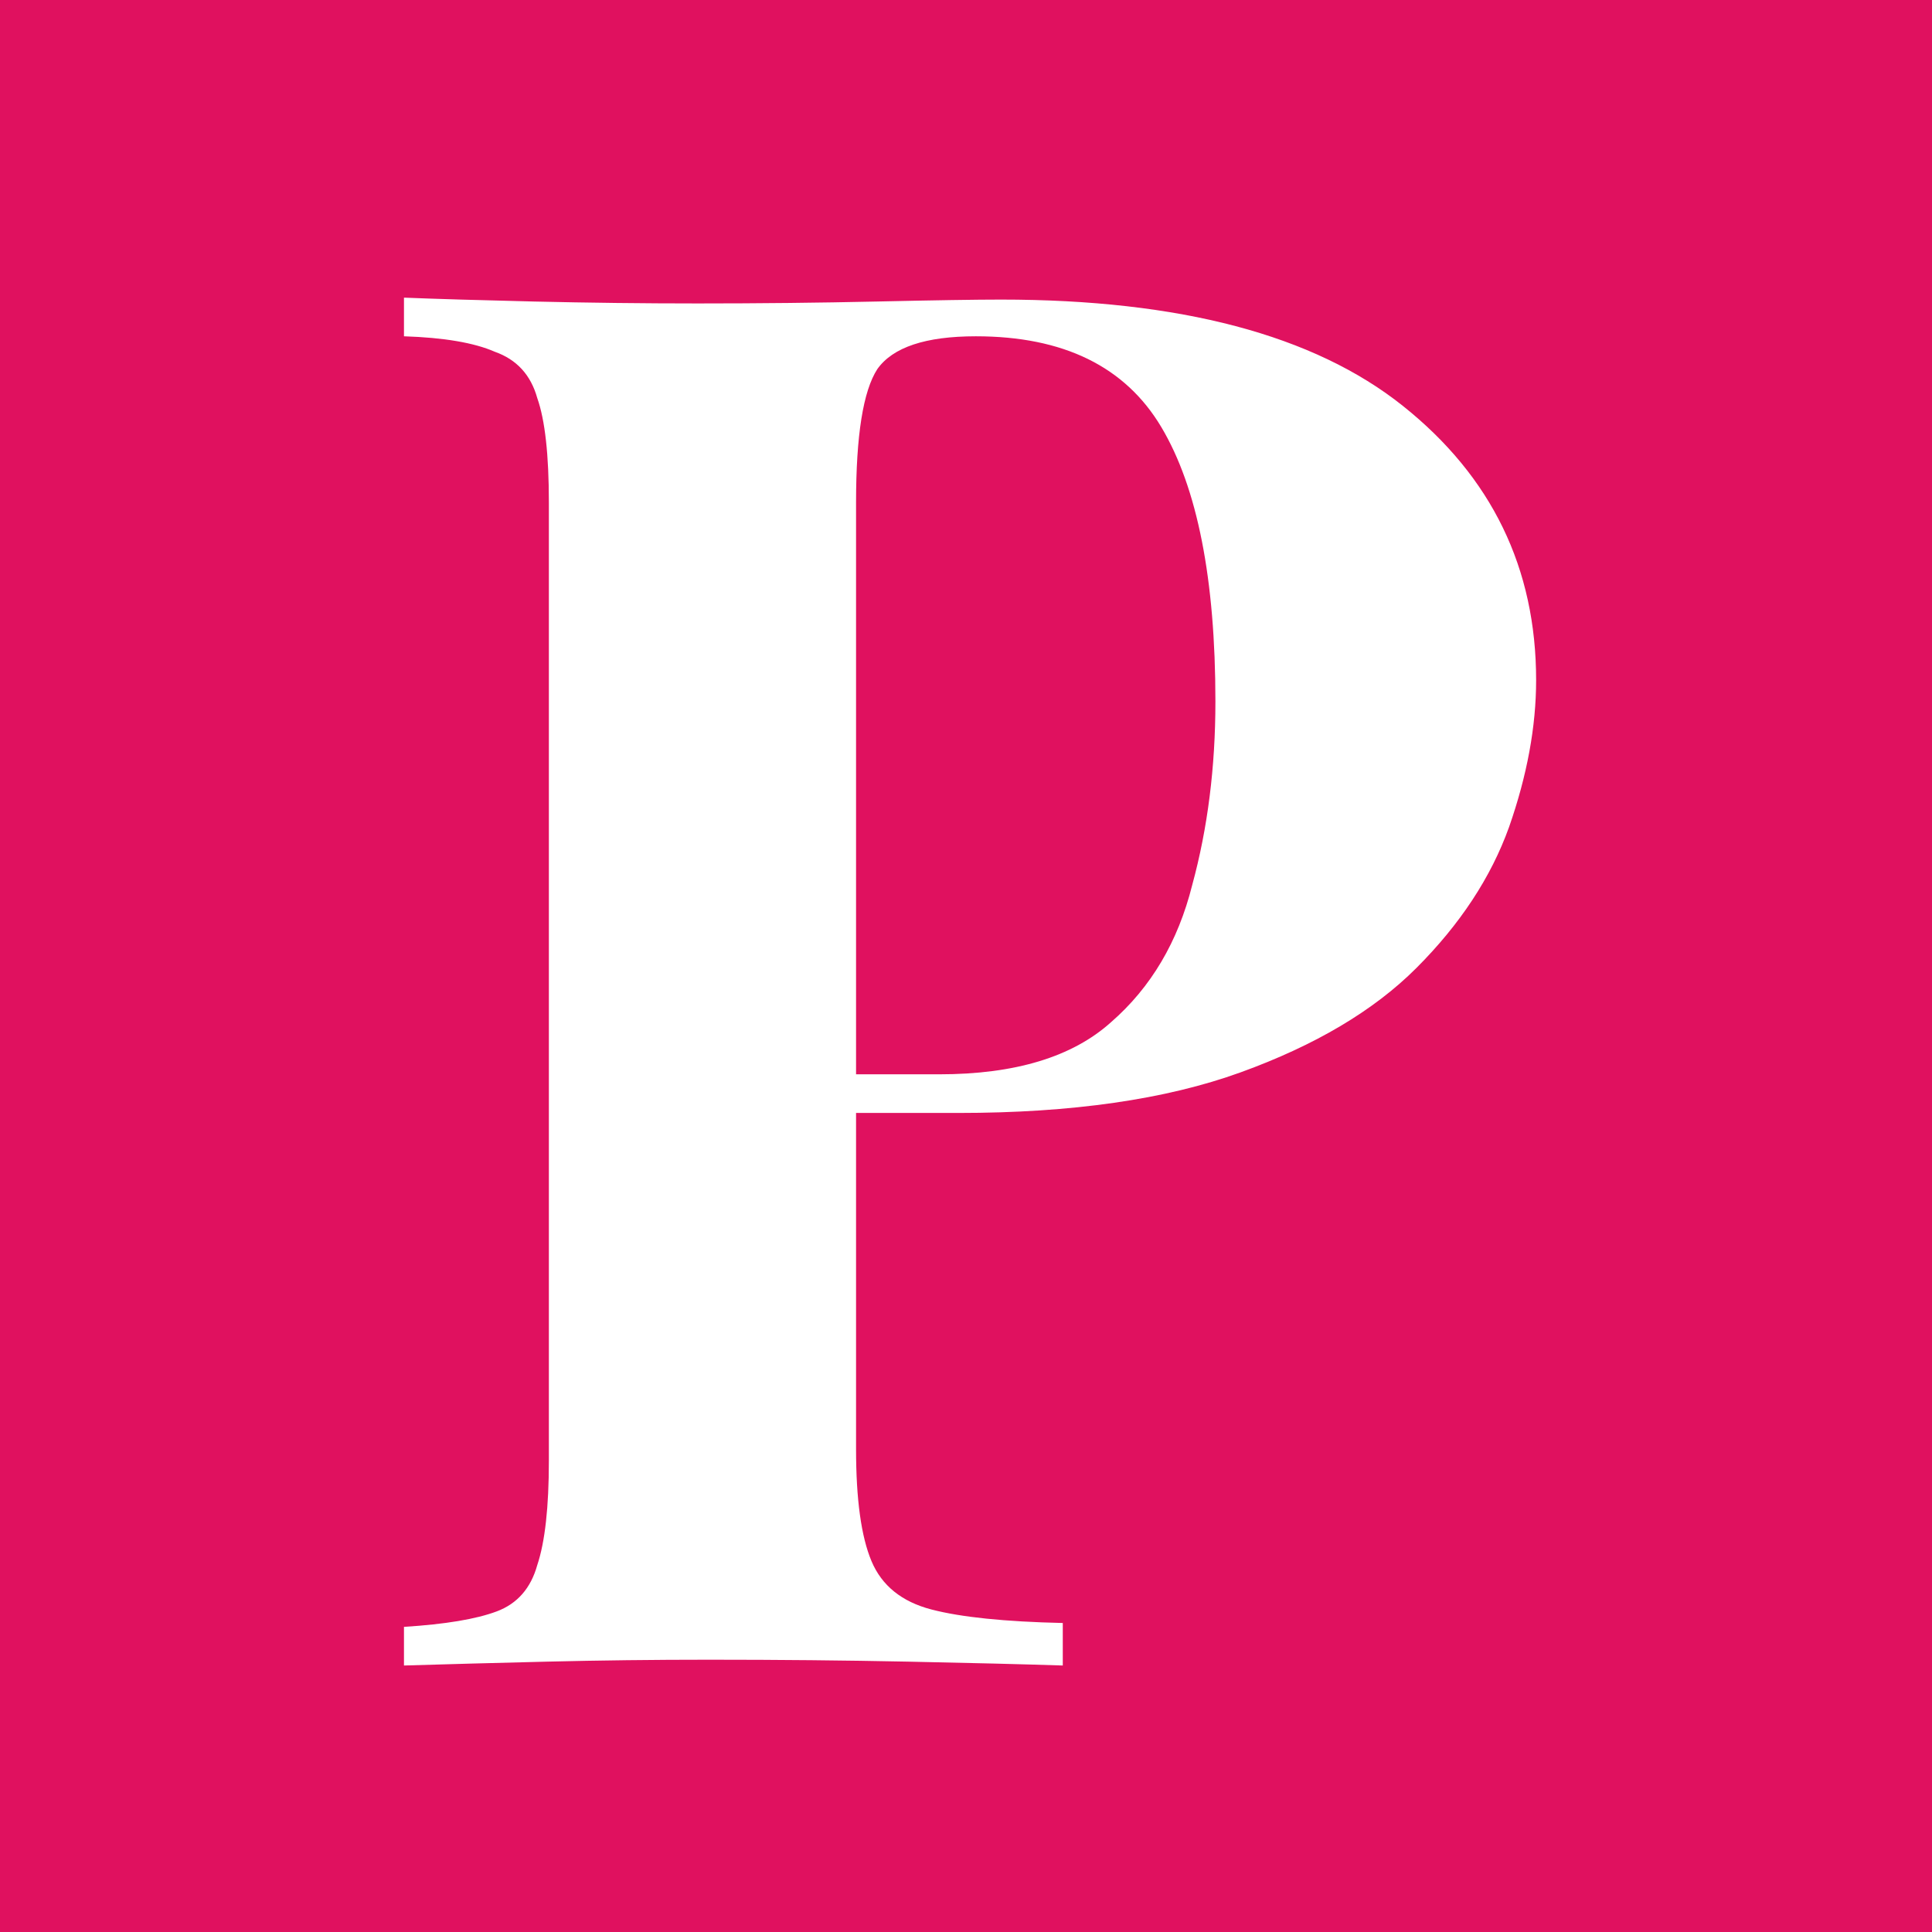
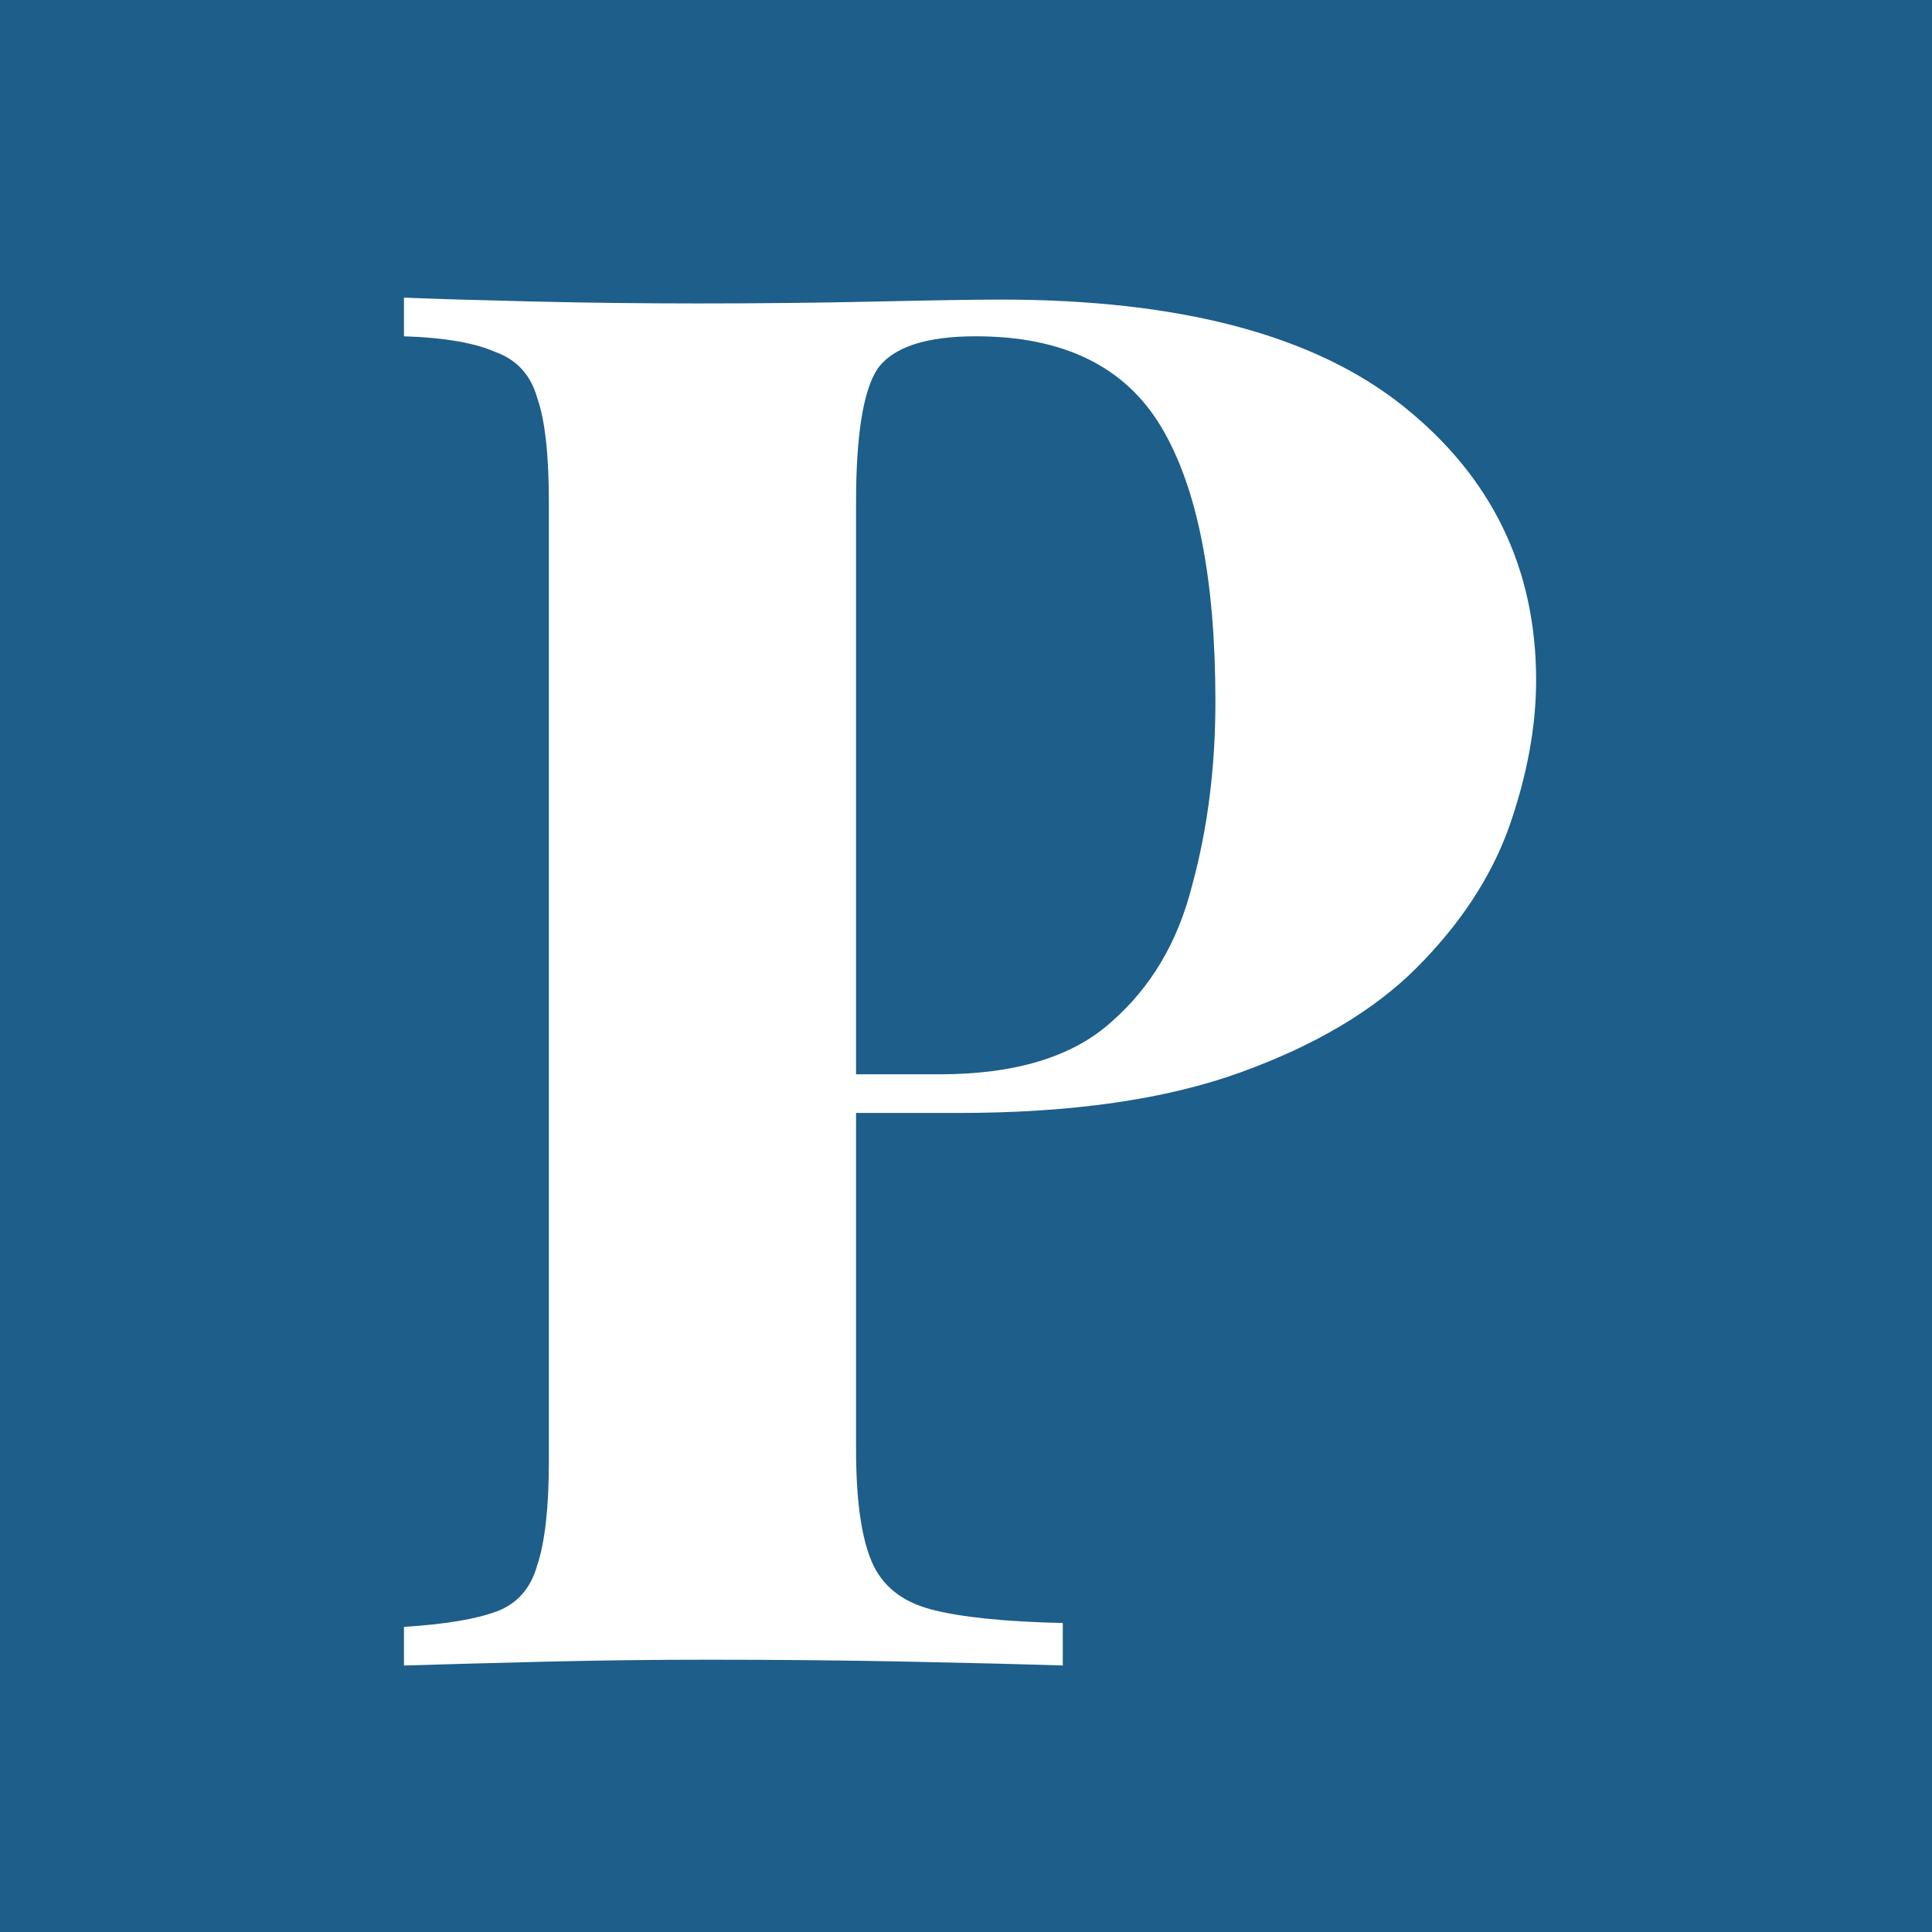
<svg xmlns="http://www.w3.org/2000/svg" width="32px" height="32px" viewBox="0 0 32 32" version="1.1" id="svg1">
  <defs id="defs1" />
-   <rect style="fill:#e0115f" id="rect1" width="68.103" height="63.793" x="-20.259" y="-16.81" />
+   <rect style="fill:#1d5e8a" id="rect1" width="68.103" height="63.793" x="-20.259" y="-16.81" />
  <path d="m 6.691,4.93 q 0.8,0.032 2.144,0.064 1.376,0.032 2.72,0.032 1.536,0 2.976,-0.032 1.44,-0.032 2.048,-0.032 4.448,0 6.656,1.76 2.208,1.76 2.208,4.544 0,1.152 -0.448,2.432 -0.448,1.248 -1.536,2.336 -1.056,1.056 -2.912,1.728 -1.856,0.672 -4.672,0.672 h -3.264 v -0.64 h 2.944 q 1.888,0 2.848,-0.864 0.992,-0.864 1.344,-2.272 0.384,-1.408 0.384,-3.04 0,-3.04 -0.896,-4.544 -0.896,-1.504 -3.072,-1.504 -1.248,0 -1.632,0.544 -0.352,0.544 -0.352,2.208 V 24.002 q 0,1.248 0.256,1.856 0.256,0.608 0.992,0.8 0.736,0.192 2.176,0.224 v 0.704 q -0.992,-0.032 -2.56,-0.064 -1.568,-0.032 -3.296,-0.032 -1.376,0 -2.688,0.032 -1.312,0.032 -2.368,0.064 v -0.64 q 1.024,-0.064 1.536,-0.256 0.512,-0.192 0.672,-0.768 0.192,-0.576 0.192,-1.728 V 8.322 q 0,-1.184 -0.192,-1.728 -0.16,-0.576 -0.704,-0.768 -0.512,-0.224 -1.504,-0.256 z" id="text1" style="font-weight:bold;font-size:32px;font-family:'Playfair Display', serif;-inkscape-font-specification:'Playfair Display, serif, Bold';fill:#ffffff" aria-label="P" />
</svg>
